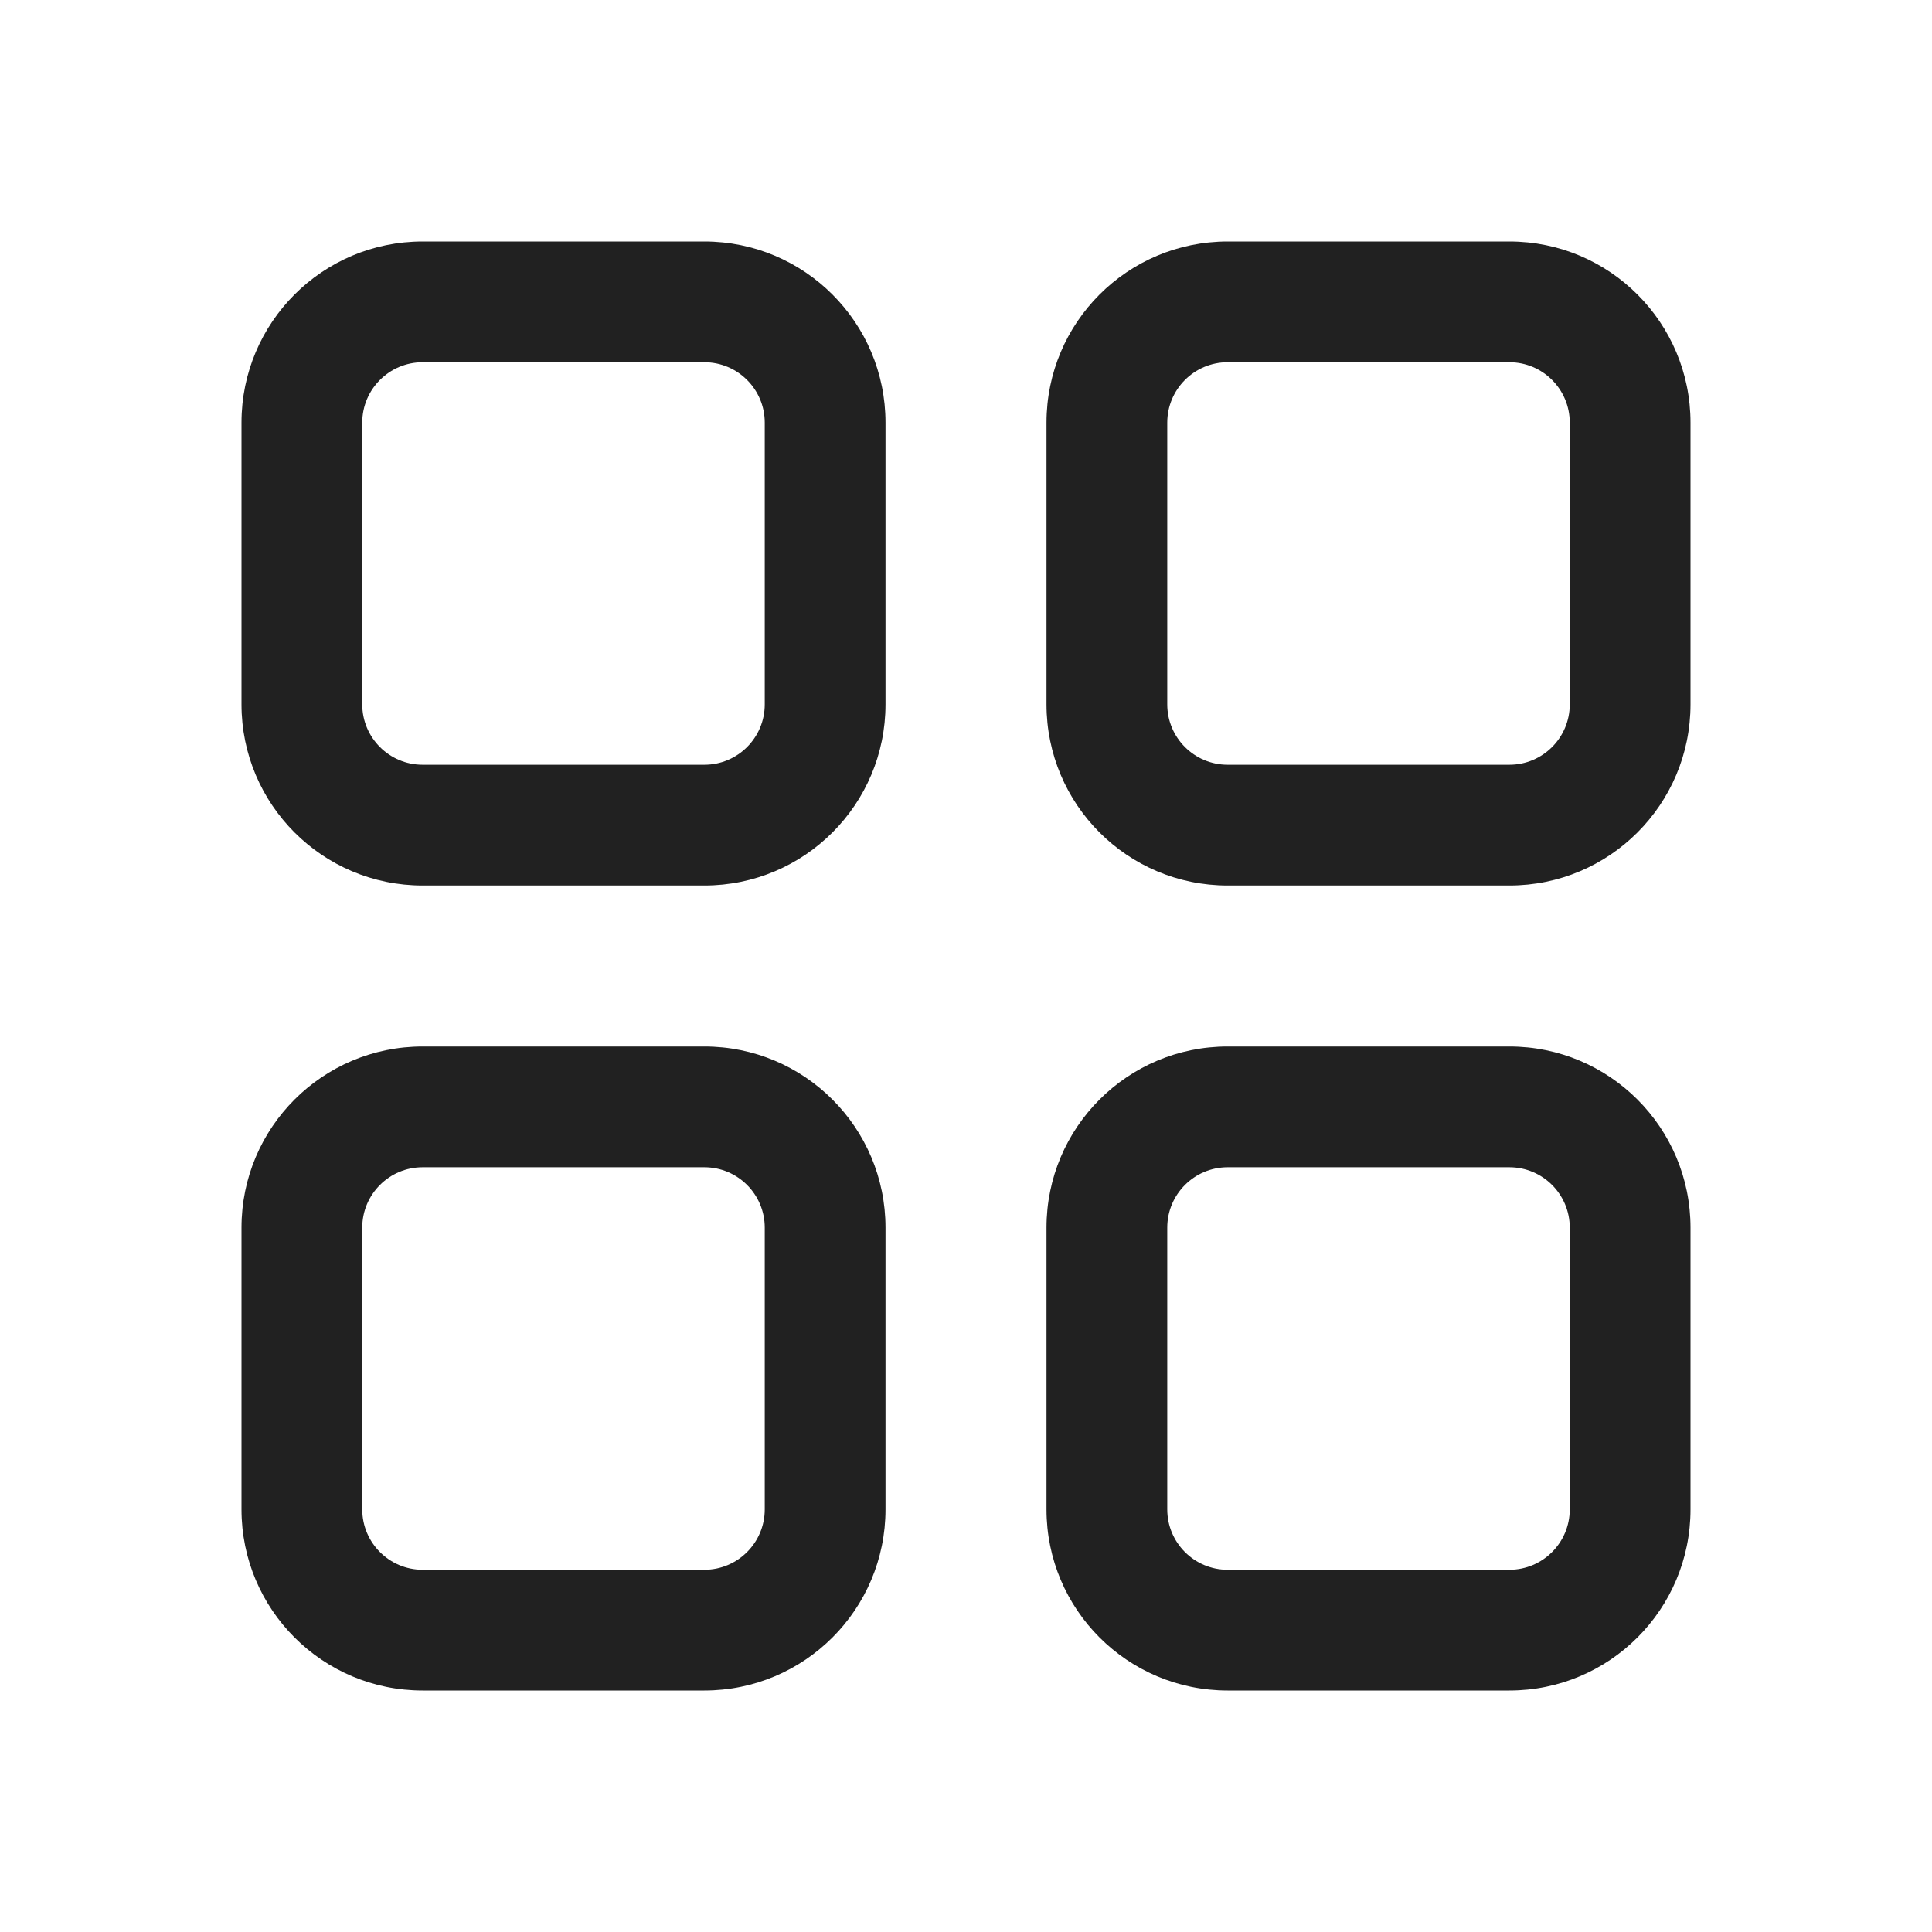
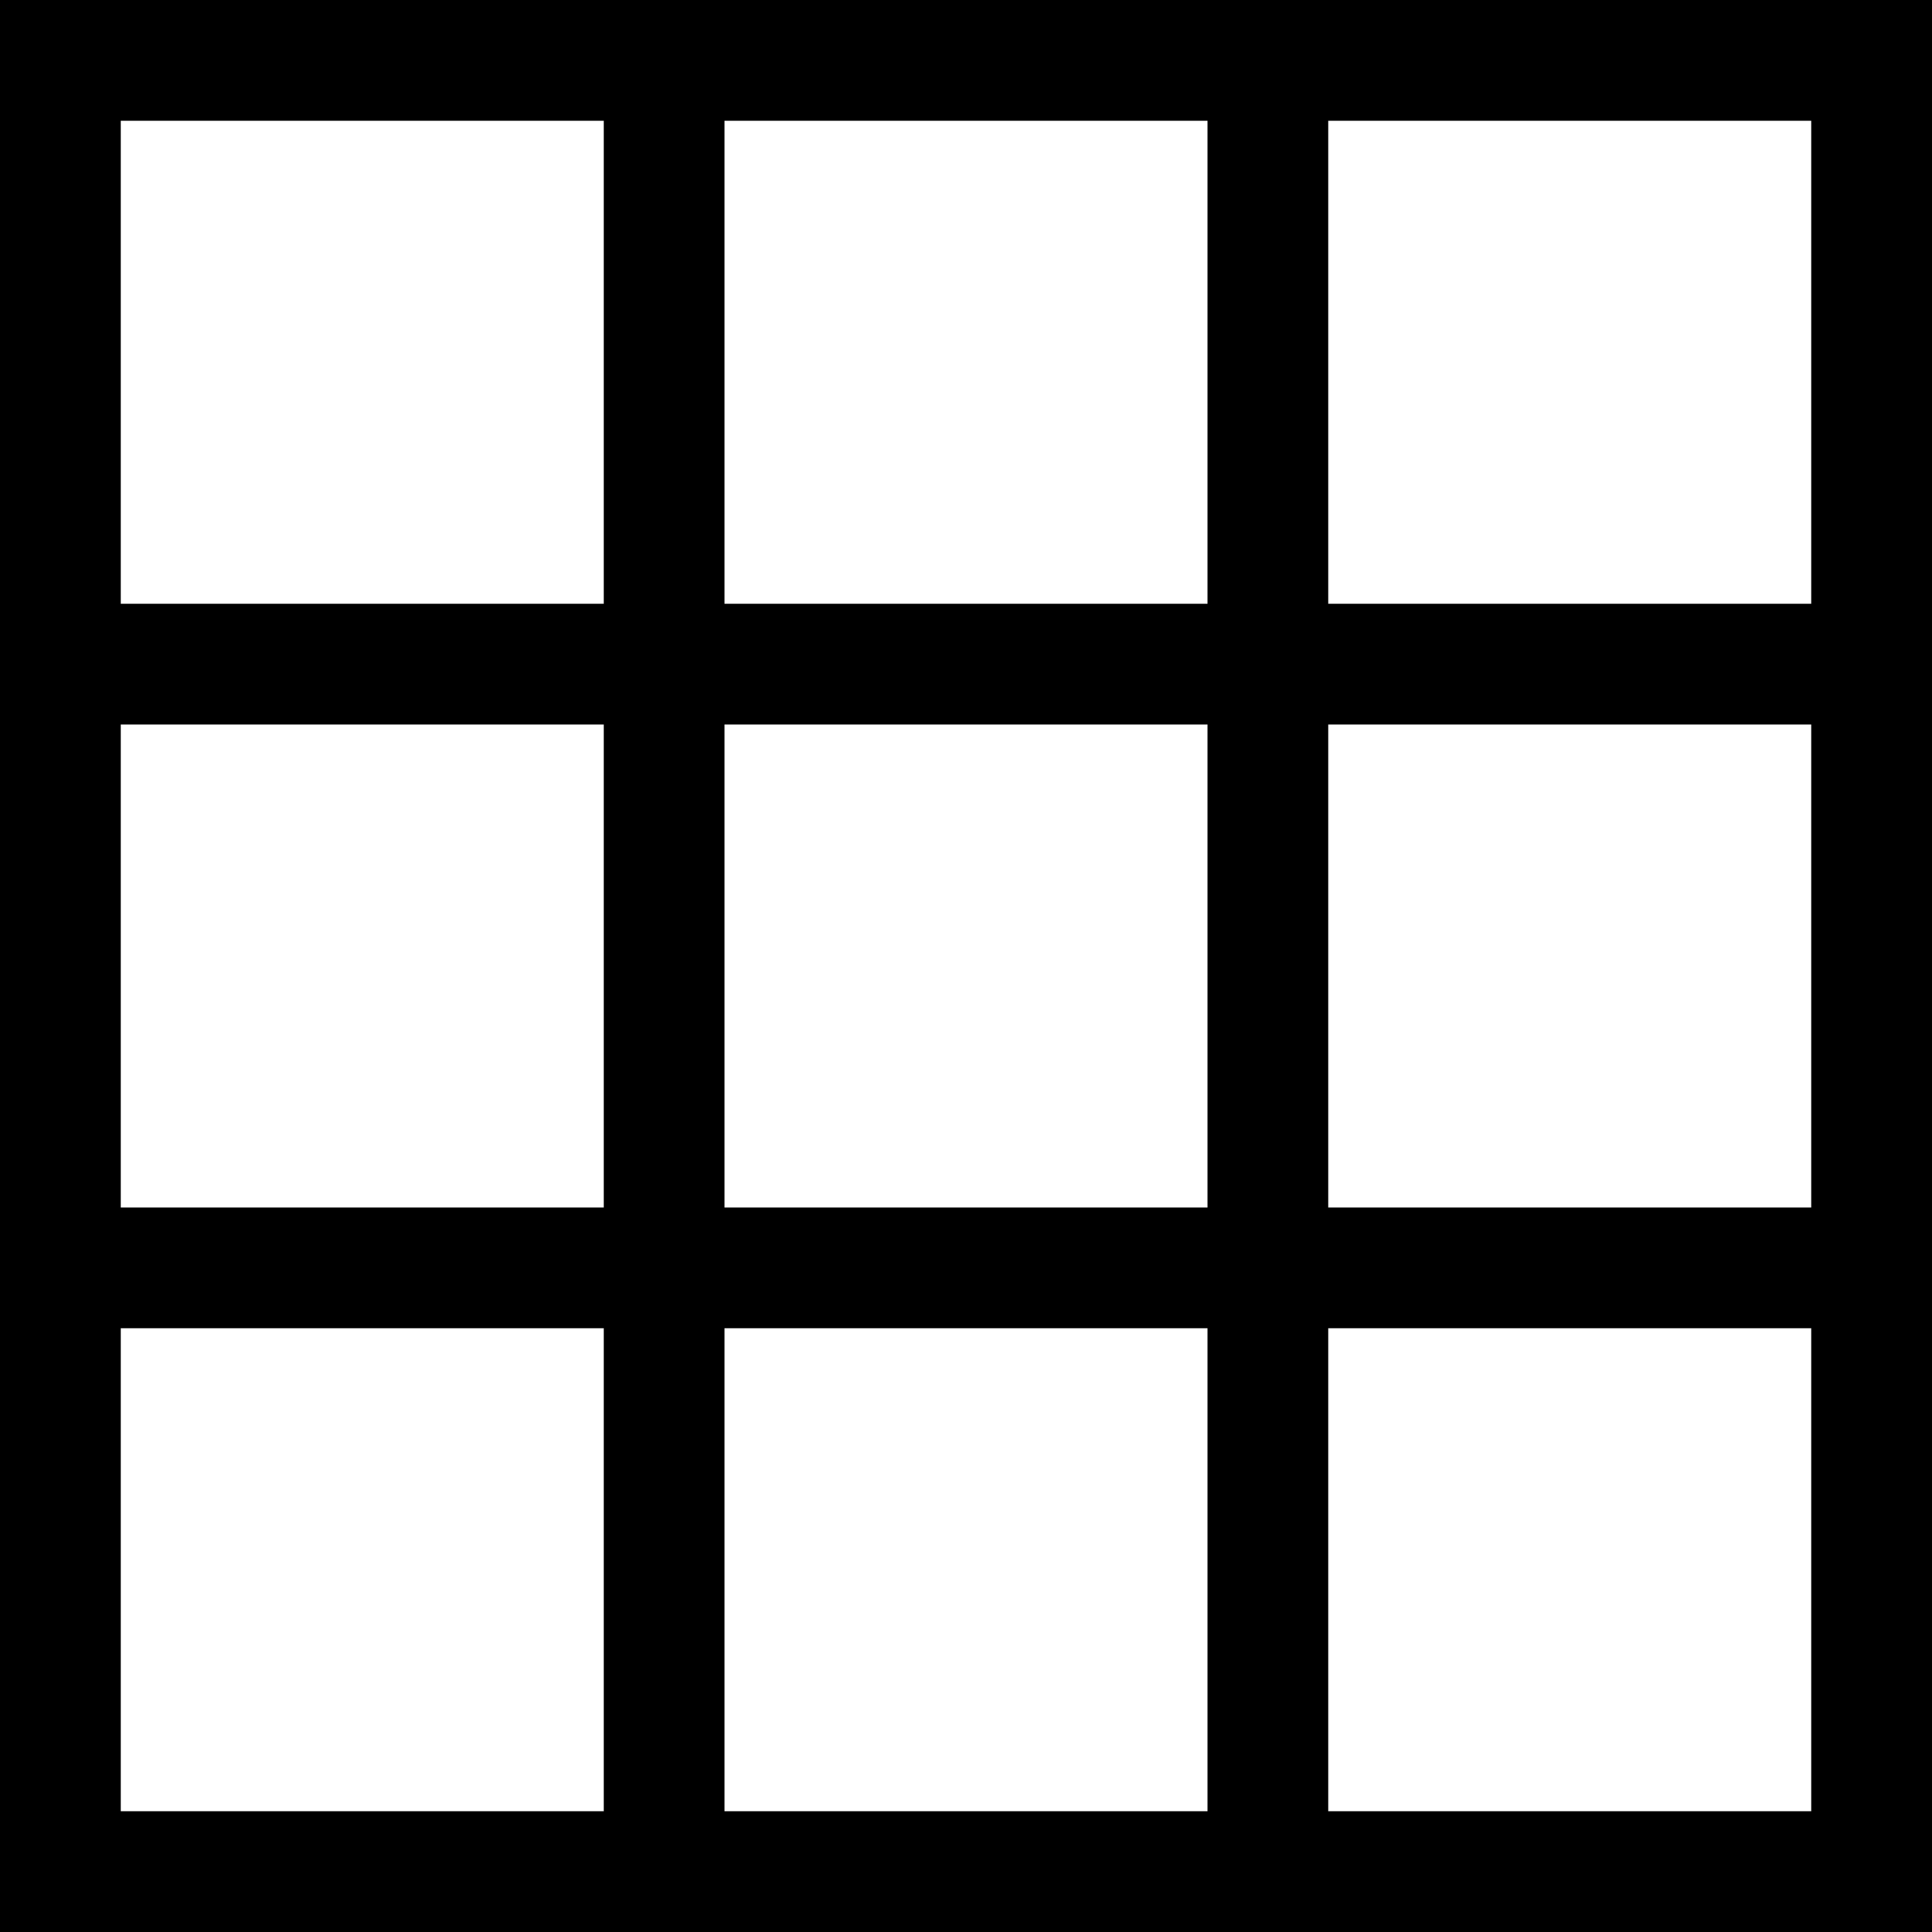
- <svg xmlns="http://www.w3.org/2000/svg" viewBox="0 0 24 24" version="1.1">
-   <g id="🔍-Product-Icons" stroke="none" stroke-width="1" fill="none" fill-rule="evenodd">
-     <g id="ic_fluent_grid_24_regular" fill="#212121" fill-rule="nonzero">
-       <path d="M8.75,13 C9.993,13 11,14.007 11,15.25 L11,18.75 C11,19.993 9.993,21 8.75,21 L5.25,21 C4.007,21 3,19.993 3,18.75 L3,15.25 C3,14.007 4.007,13 5.25,13 L8.75,13 Z M18.75,13 C19.993,13 21,14.007 21,15.25 L21,18.75 C21,19.993 19.993,21 18.75,21 L15.25,21 C14.007,21 13,19.993 13,18.75 L13,15.25 C13,14.007 14.007,13 15.25,13 L18.75,13 Z M8.75,14.5 L5.25,14.5 C4.836,14.5 4.5,14.836 4.5,15.25 L4.5,18.75 C4.5,19.164 4.836,19.5 5.25,19.5 L8.75,19.5 C9.164,19.5 9.5,19.164 9.5,18.75 L9.5,15.25 C9.5,14.836 9.164,14.5 8.75,14.5 Z M18.75,14.5 L15.25,14.5 C14.836,14.5 14.5,14.836 14.5,15.25 L14.5,18.75 C14.5,19.164 14.836,19.5 15.25,19.5 L18.75,19.5 C19.164,19.5 19.5,19.164 19.5,18.75 L19.5,15.25 C19.5,14.836 19.164,14.5 18.75,14.5 Z M8.75,3 C9.993,3 11,4.007 11,5.25 L11,8.75 C11,9.993 9.993,11 8.75,11 L5.25,11 C4.007,11 3,9.993 3,8.75 L3,5.25 C3,4.007 4.007,3 5.25,3 L8.75,3 Z M18.75,3 C19.993,3 21,4.007 21,5.25 L21,8.75 C21,9.993 19.993,11 18.75,11 L15.25,11 C14.007,11 13,9.993 13,8.75 L13,5.25 C13,4.007 14.007,3 15.25,3 L18.75,3 Z M8.75,4.5 L5.25,4.5 C4.836,4.5 4.5,4.836 4.5,5.25 L4.5,8.75 C4.5,9.164 4.836,9.5 5.25,9.5 L8.75,9.5 C9.164,9.5 9.5,9.164 9.5,8.75 L9.5,5.25 C9.5,4.836 9.164,4.5 8.75,4.5 Z M18.75,4.5 L15.25,4.5 C14.836,4.5 14.5,4.836 14.5,5.25 L14.5,8.75 C14.5,9.164 14.836,9.5 15.25,9.5 L18.75,9.5 C19.164,9.5 19.5,9.164 19.5,8.75 L19.5,5.25 C19.5,4.836 19.164,4.5 18.75,4.5 Z" id="🎨-Color" />
-     </g>
-   </g>
+ <svg xmlns="http://www.w3.org/2000/svg" viewBox="0 0 2048 2048" width="2048" height="2048">
+   <path d="M0 0h2048v2048H0V0zm640 1920v-512H128v512h512zm0-640V768H128v512h512zm0-640V128H128v512h512zm640 1280v-512H768v512h512zm0-640V768H768v512h512zm0-640V128H768v512h512zm640 1280v-512h-512v512h512zm0-640V768h-512v512h512zm0-640V128h-512v512h512z" />
</svg>
